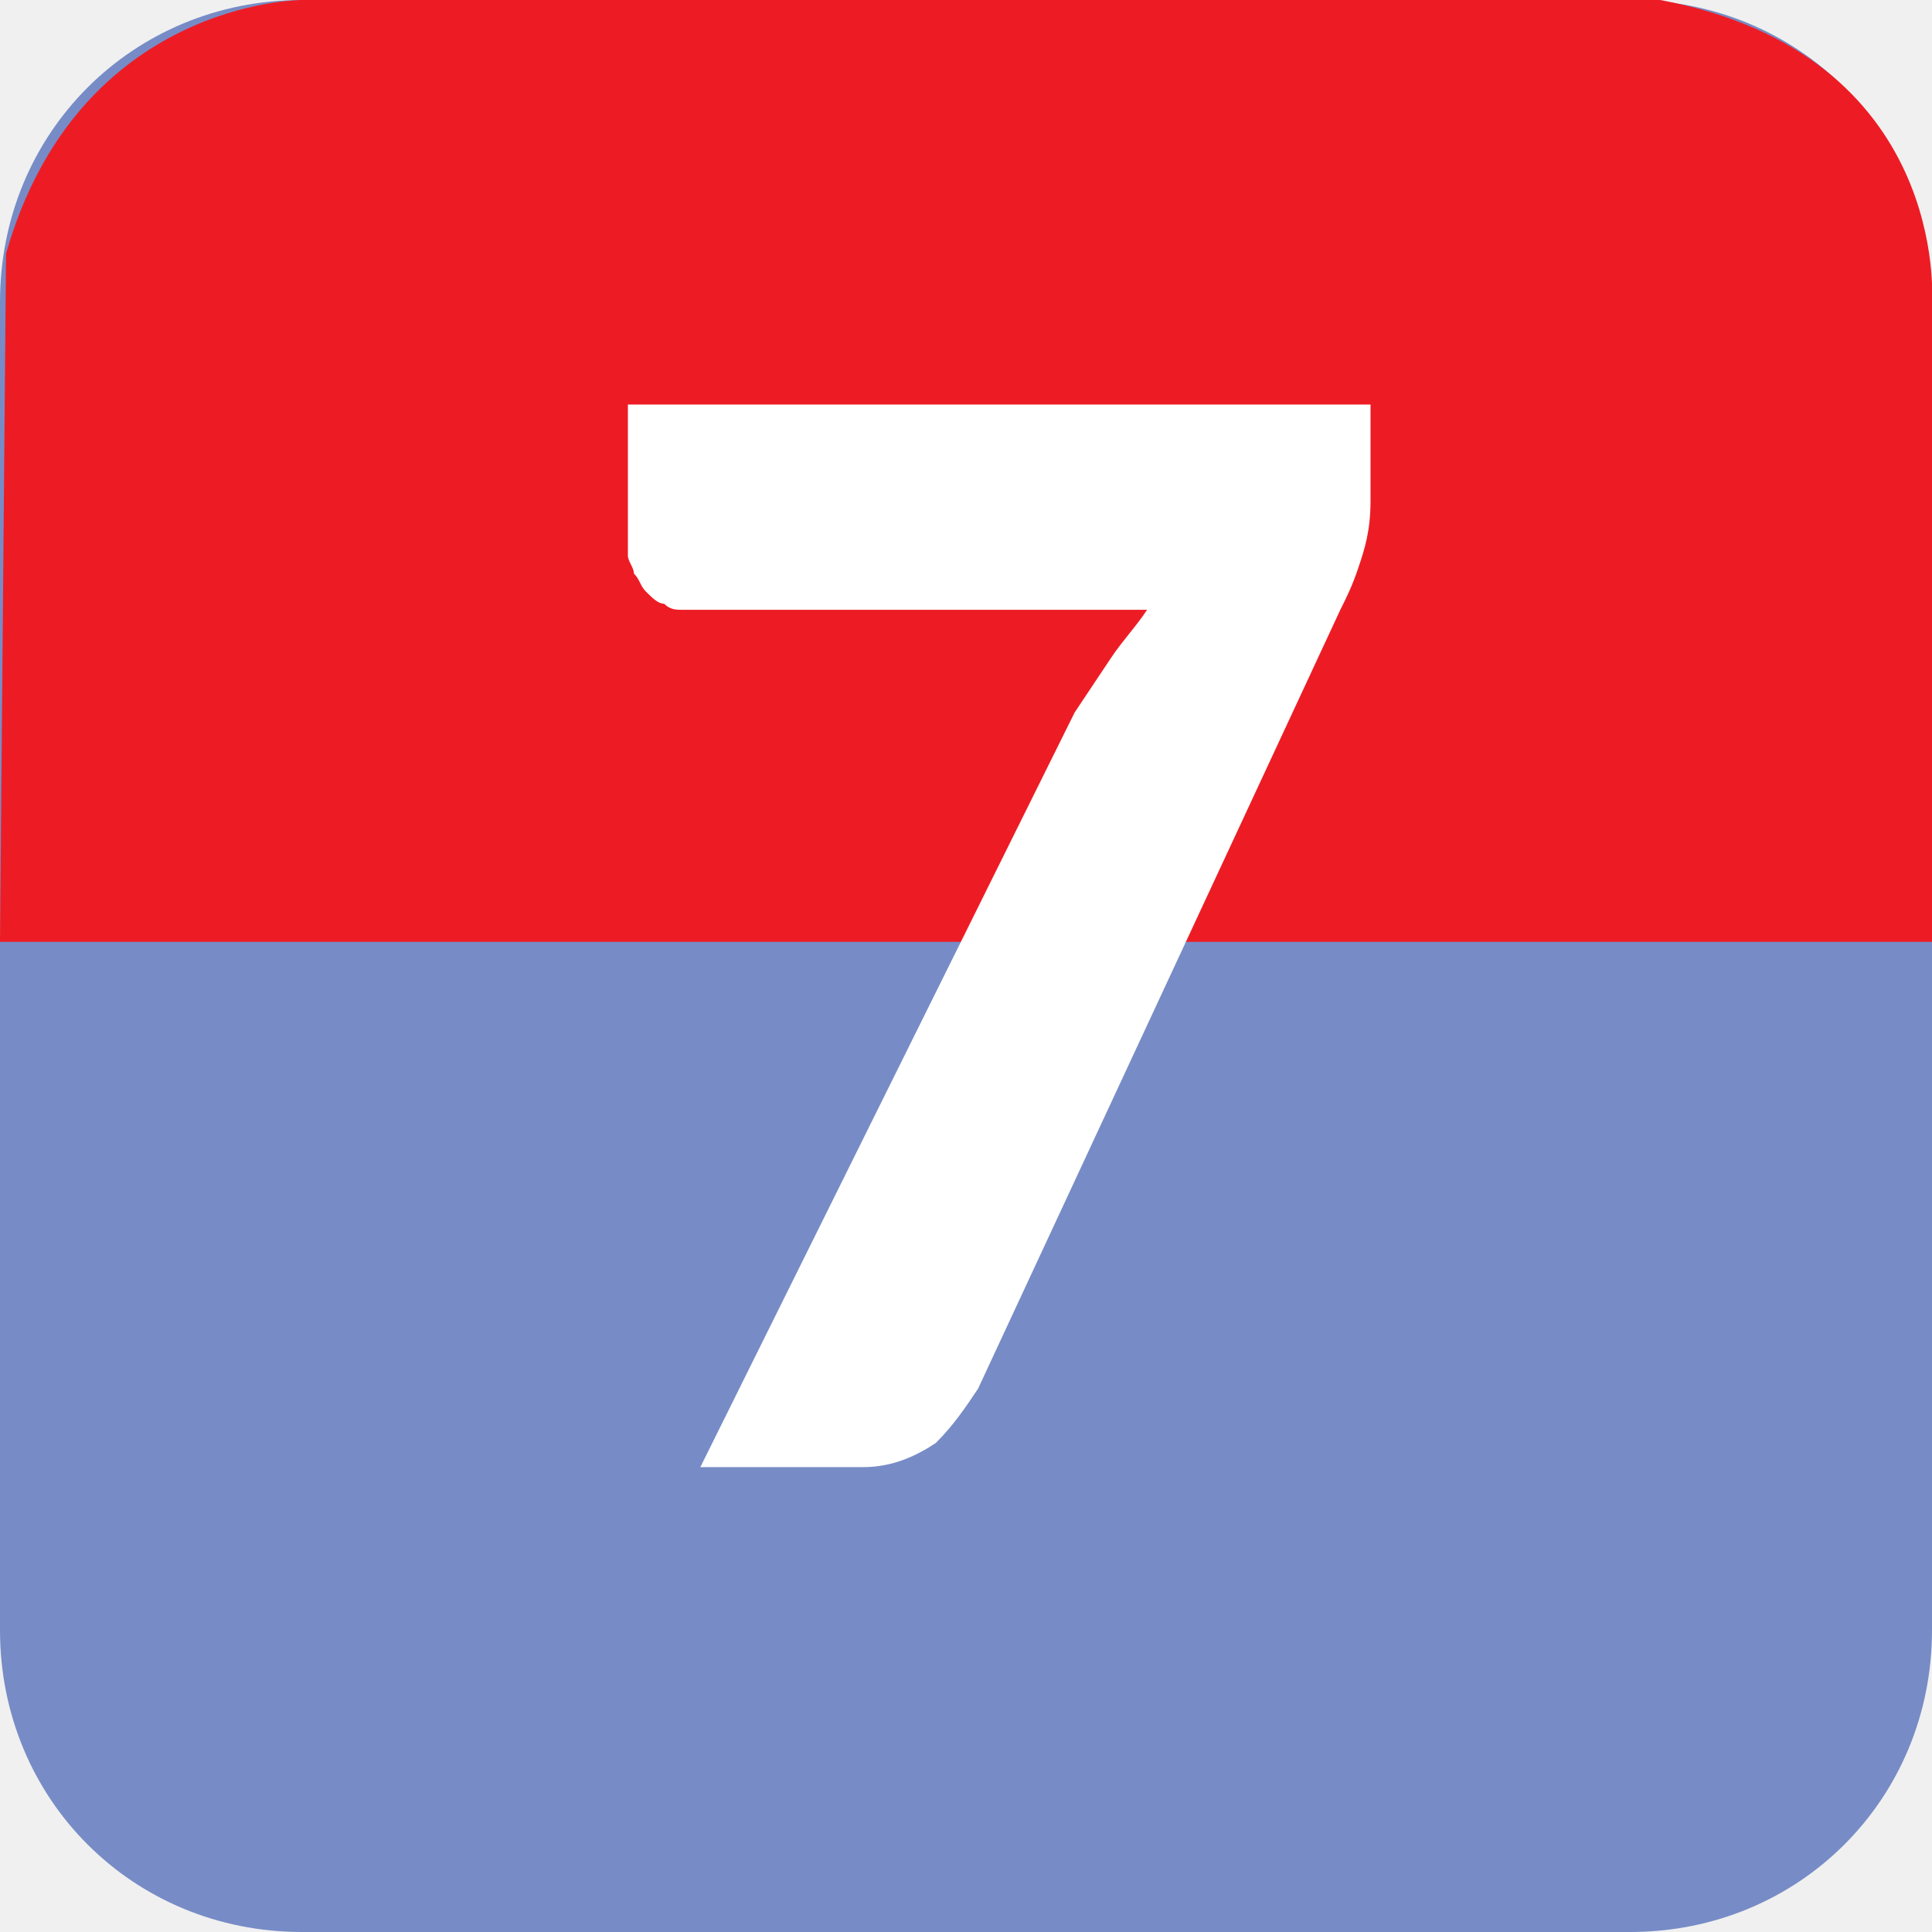
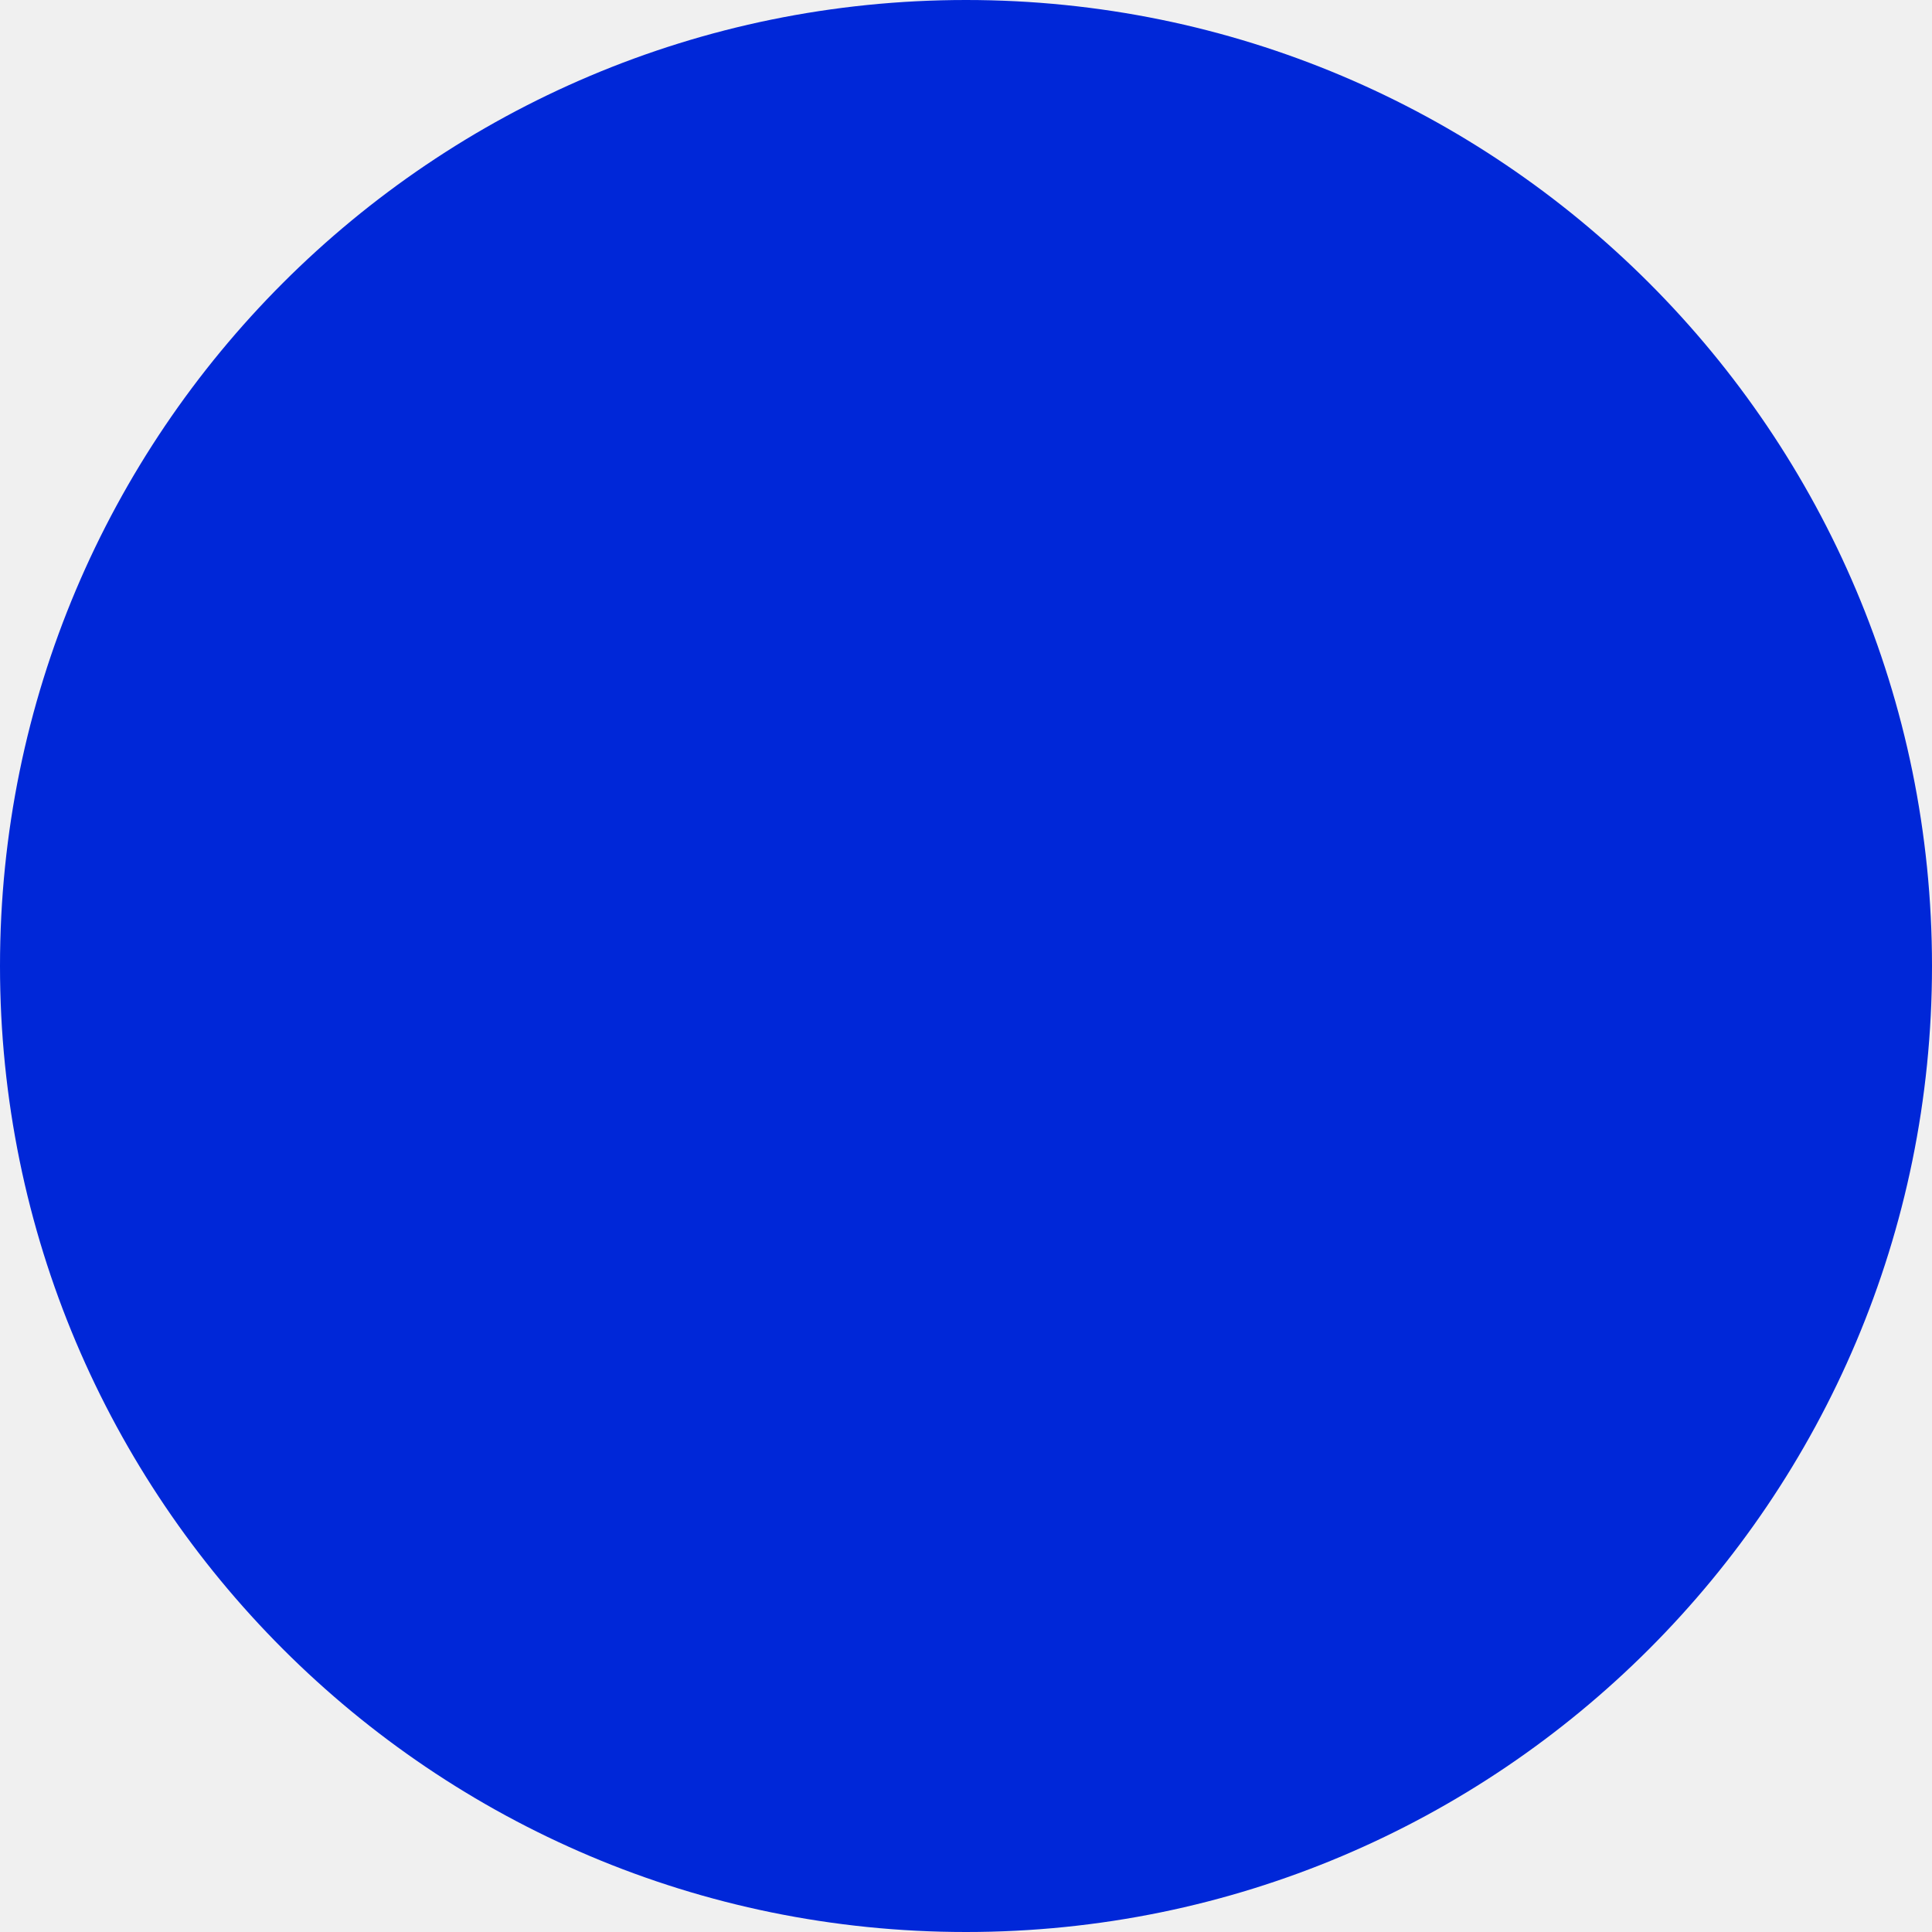
- <svg xmlns="http://www.w3.org/2000/svg" version="1.1" id="Layer_1" x="0px" y="0px" viewBox="0 0 32 32" enable-background="new 0 0 32 32" xml:space="preserve">
-   <g id="_x37_">
-     <path fill="#778CC6" d="M32,27V5c0-2.8-2.2-5-5-5L5,0C2.2,0,0,2.2,0,5l0,22c0,2.8,2.2,5,5,5h22C29.8,32,32,29.8,32,27z" />
-     <path fill="#ED1C24" d="M0,15.6h32V5c0,0,0.3-4.1-4.5-5L27,0L5,0c0,0-3.7,0-4.9,4.2L0,15.6z" />
-     <g>
-       <path fill="#FFFFFF" d="M22.7,6.7v1.6c0,0.5-0.1,0.8-0.2,1.1c-0.1,0.3-0.2,0.5-0.3,0.7L16.2,23c-0.2,0.3-0.4,0.6-0.7,0.9    c-0.3,0.2-0.7,0.4-1.2,0.4h-2.7l6.2-12.5c0.2-0.3,0.4-0.6,0.6-0.9c0.2-0.3,0.4-0.5,0.6-0.8h-7.7c-0.1,0-0.2,0-0.3-0.1    c-0.1,0-0.2-0.1-0.3-0.2s-0.1-0.2-0.2-0.3c0-0.1-0.1-0.2-0.1-0.3V6.7H22.7z" />
-     </g>
-   </g>
+ <svg xmlns="http://www.w3.org/2000/svg" id="Layer_1" data-name="Layer 1" viewBox="0 0 32 32">
+   <defs>
+     <style>.cls-1{fill:#0027d8;}</style>
+   </defs>
+   <circle class="cls-1" cx="16" cy="16" r="16" />
</svg>
